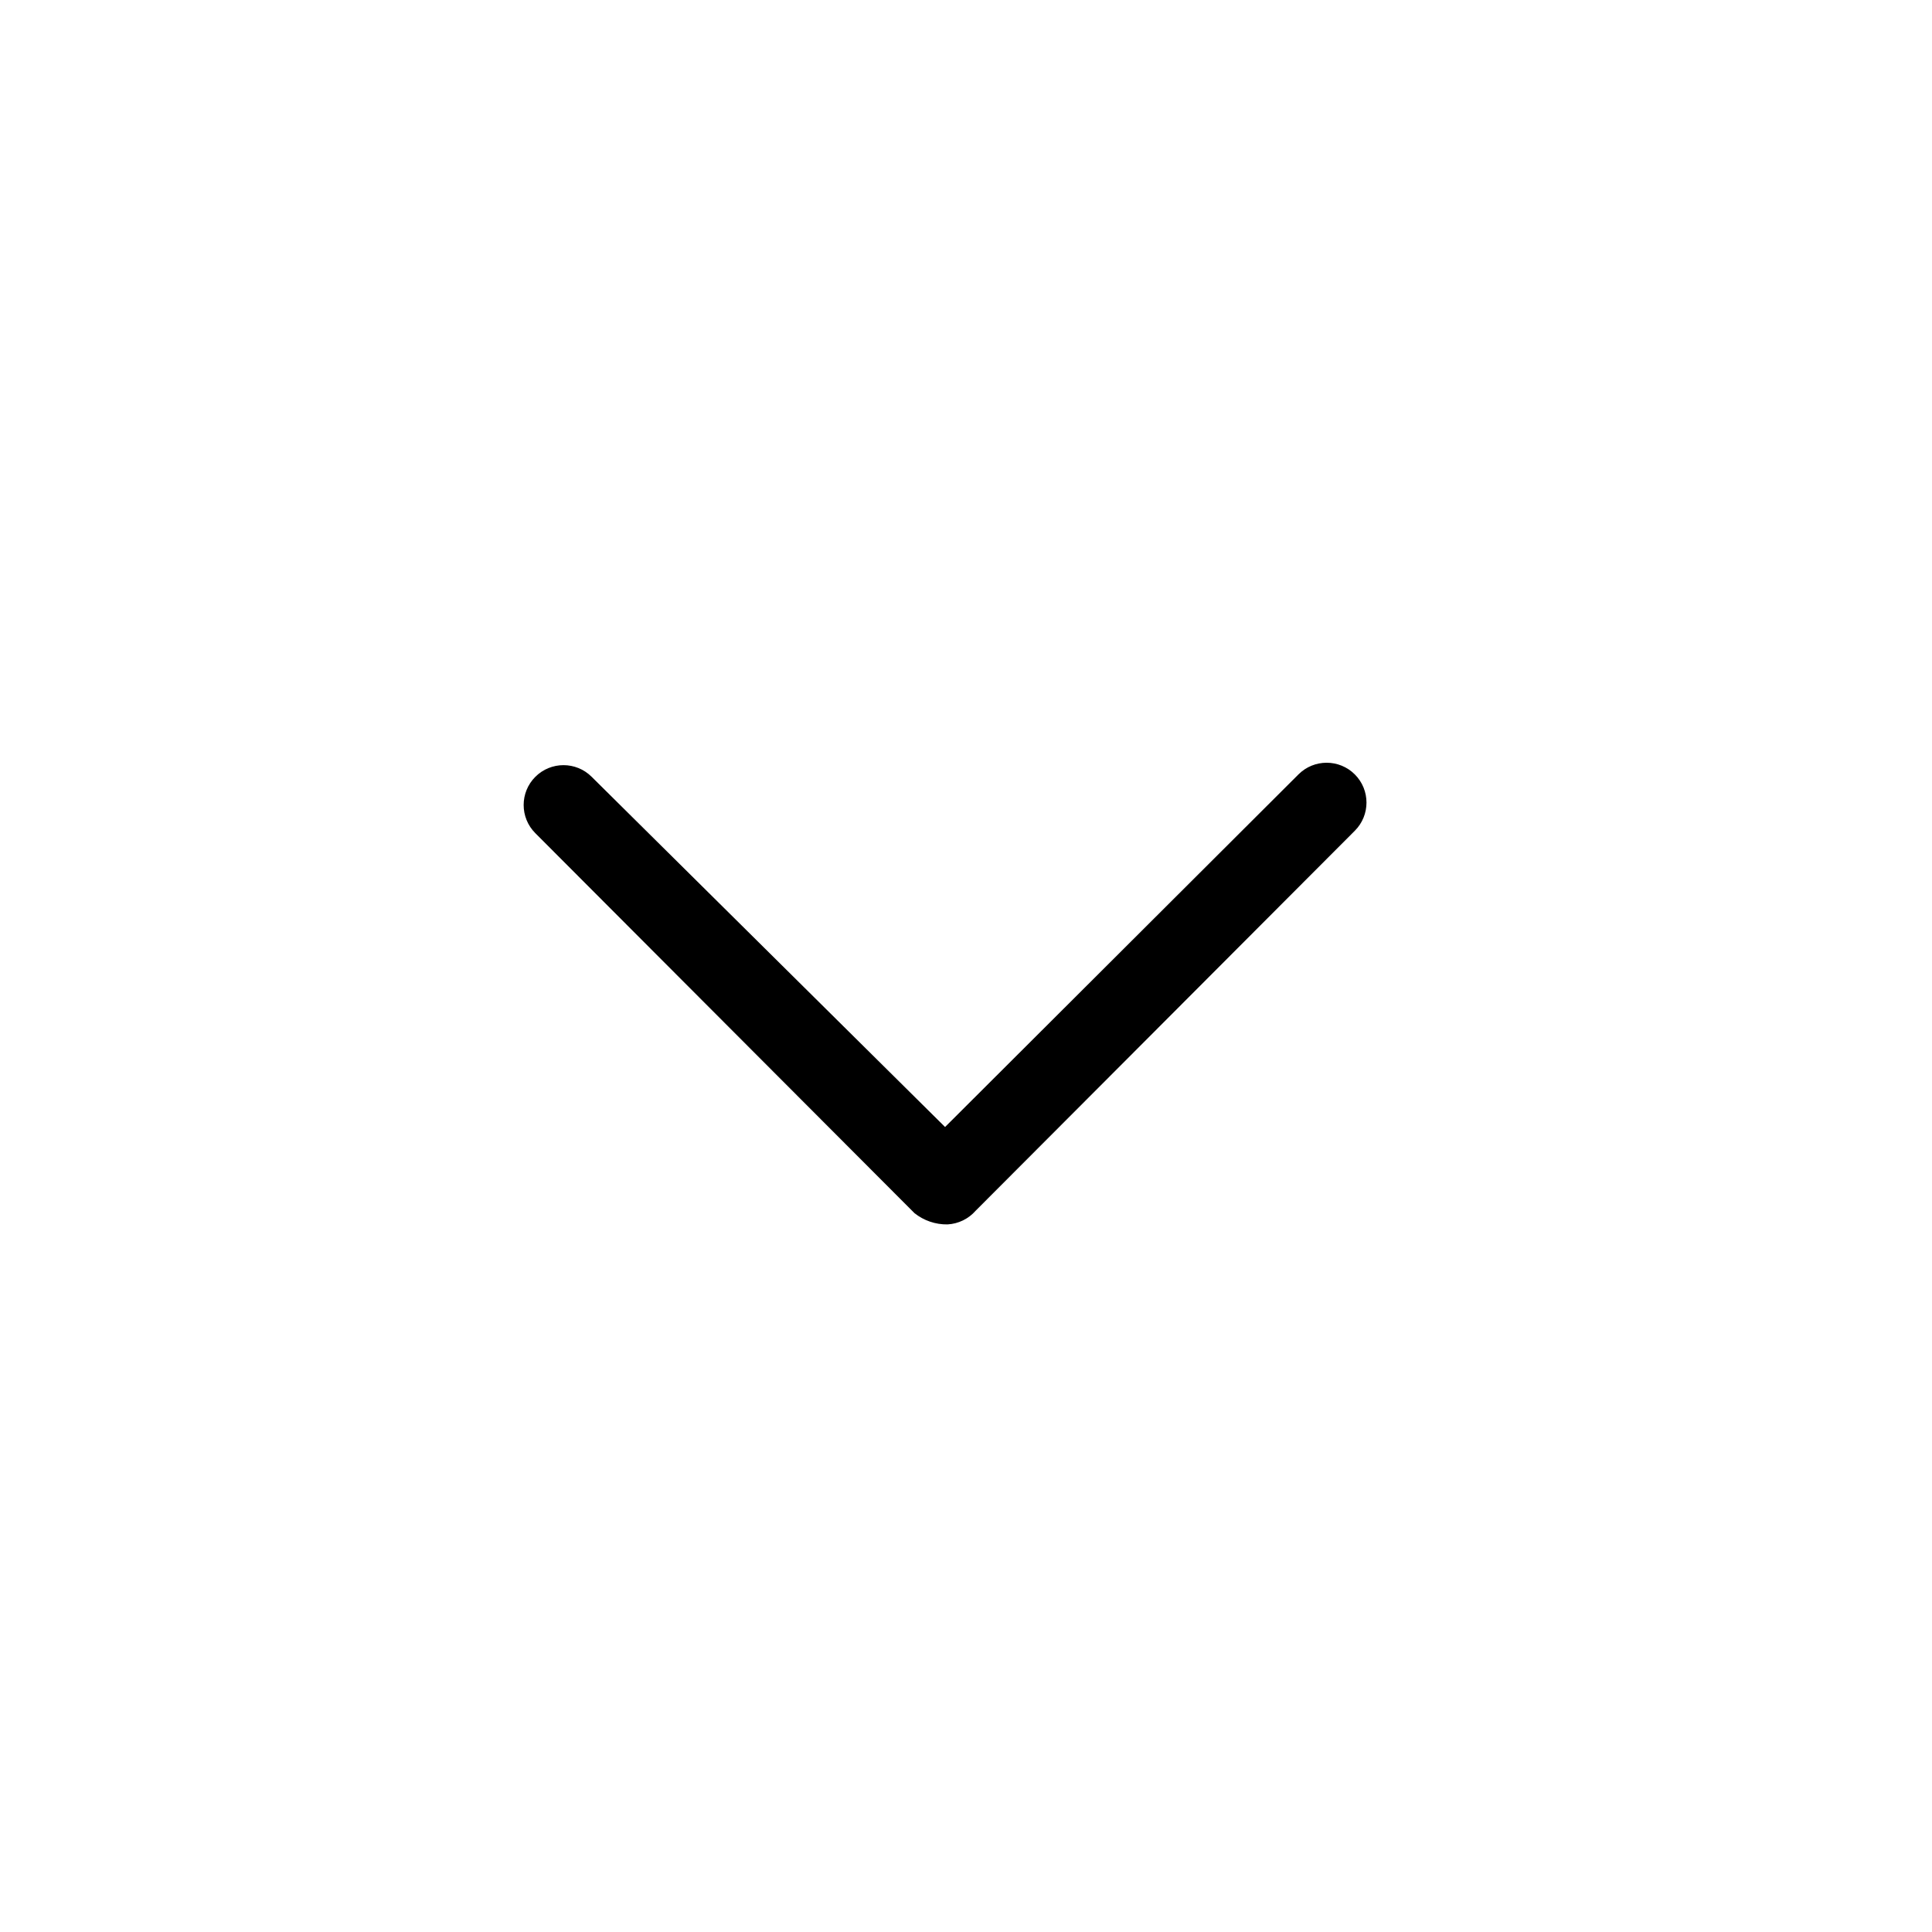
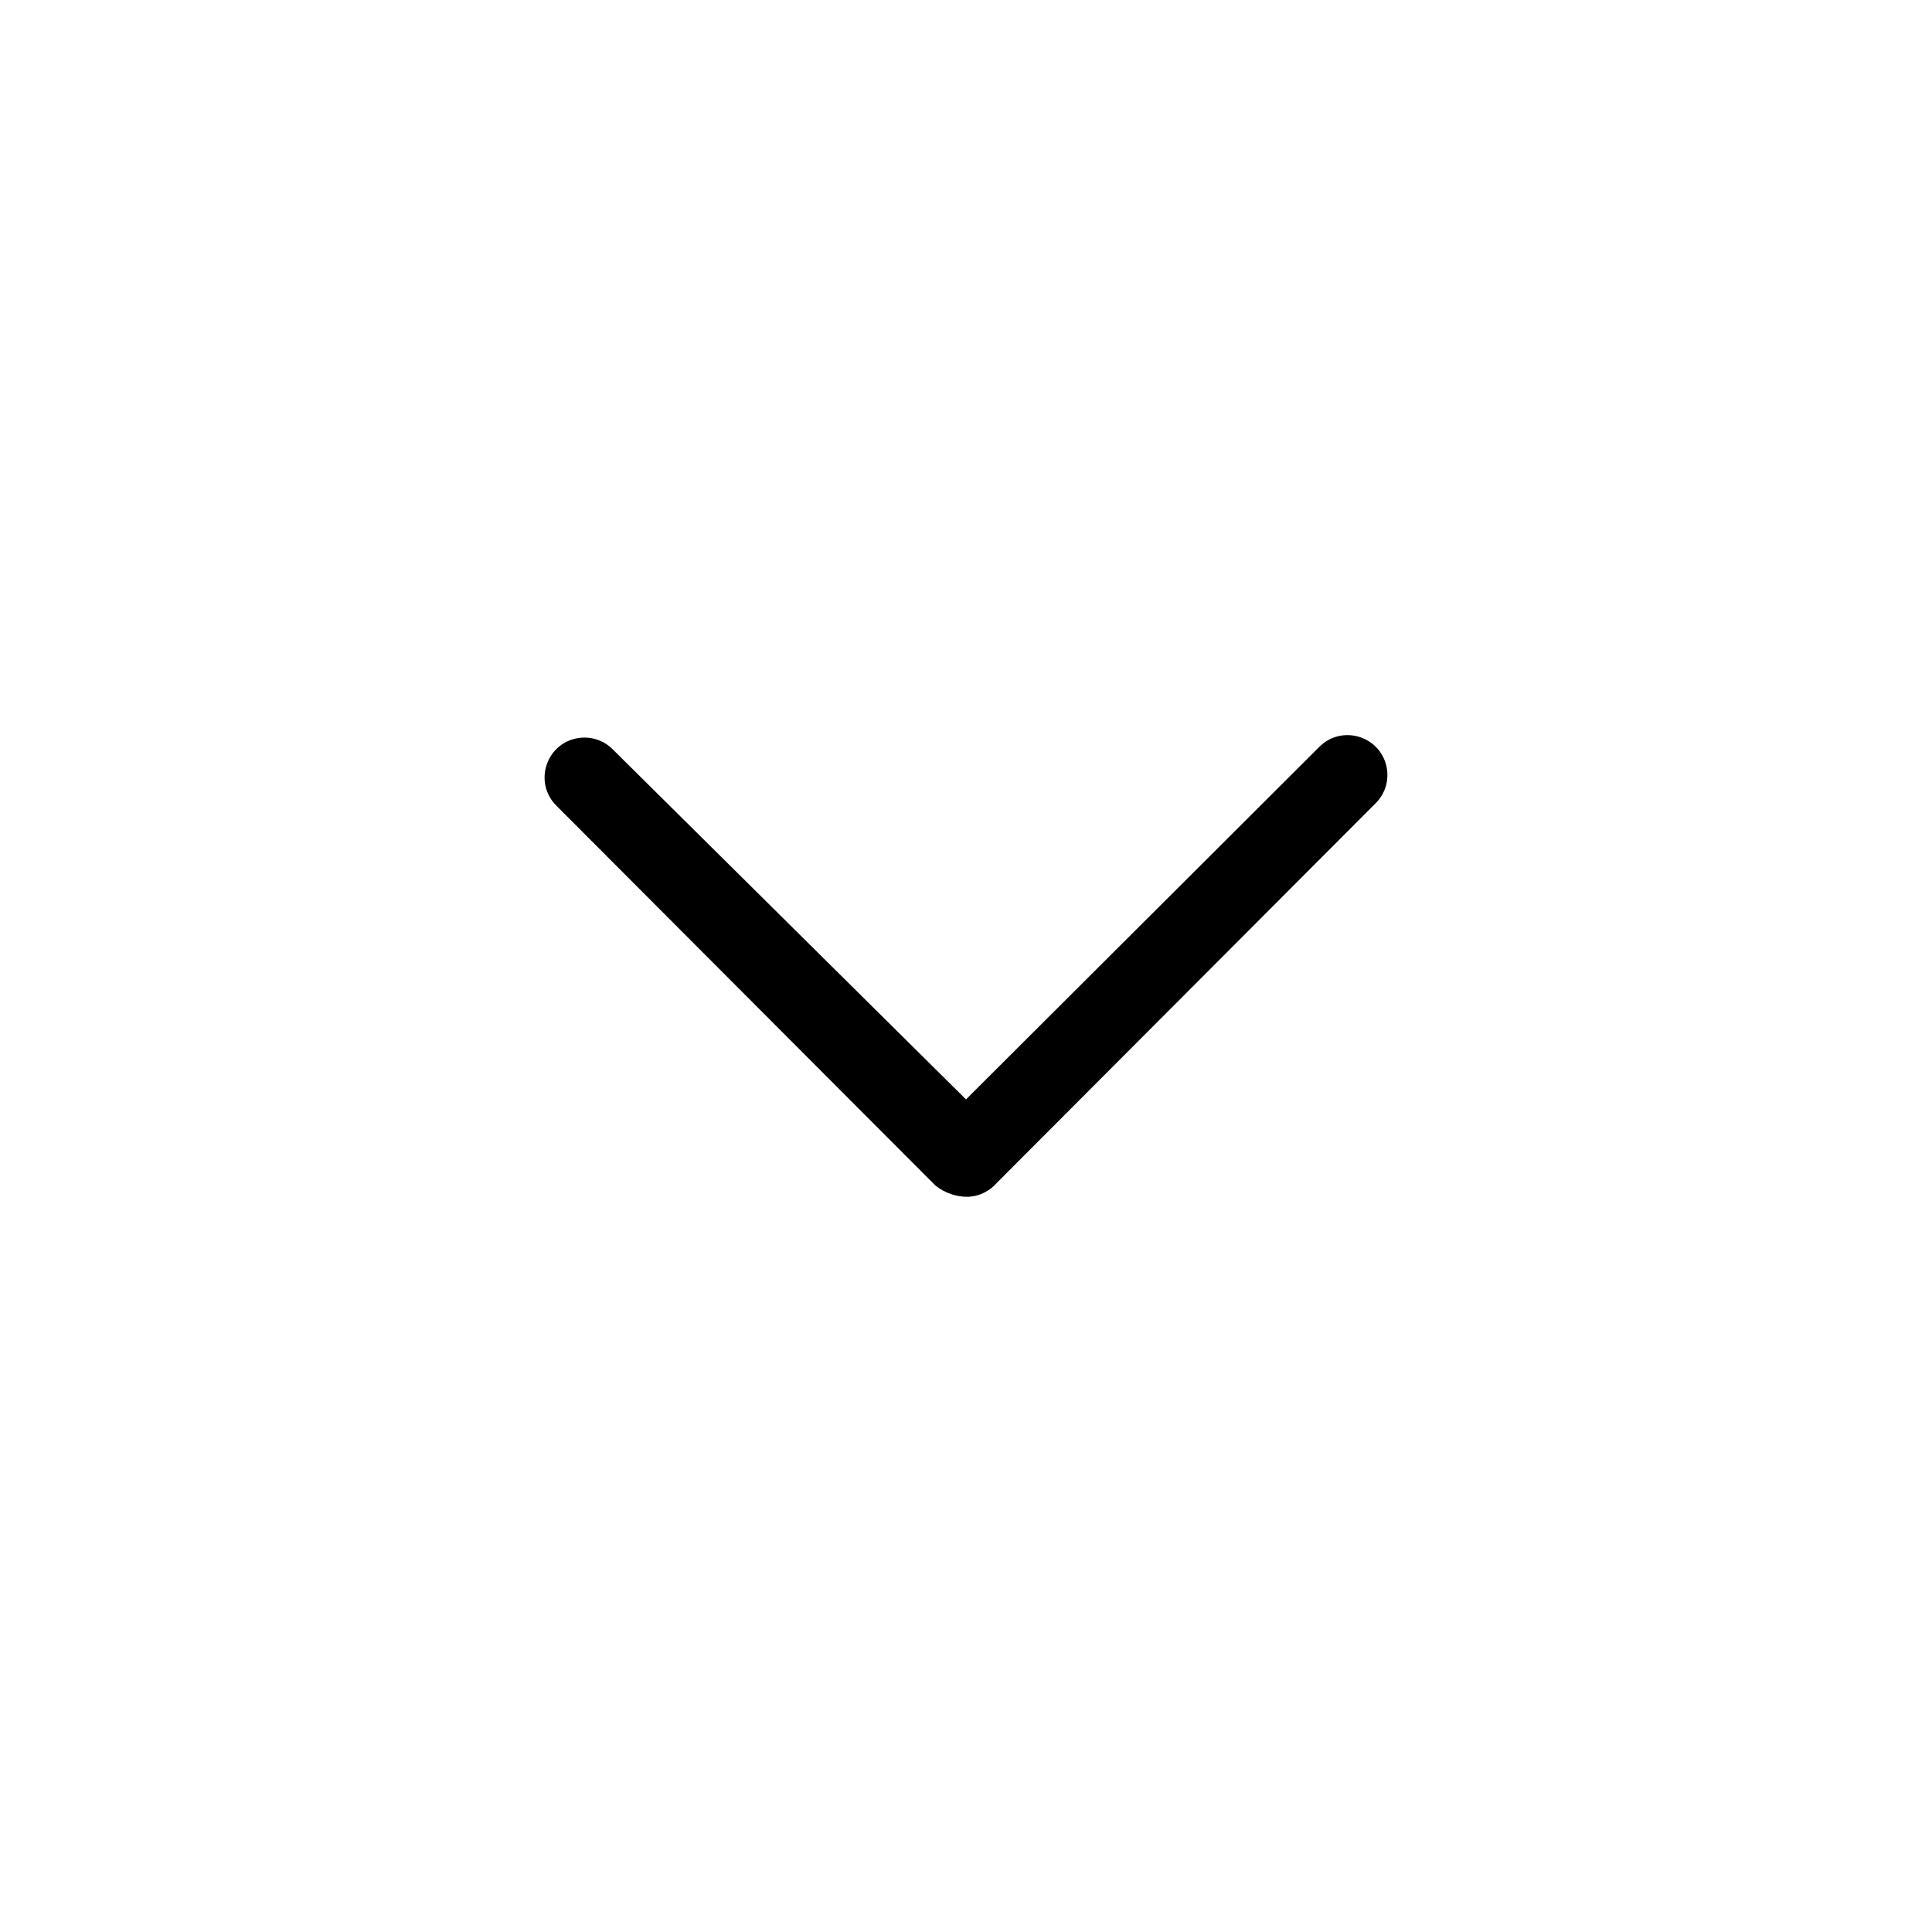
<svg xmlns="http://www.w3.org/2000/svg" viewBox="0 0 24 24">
-   <path d="M11.77 15.21a.64.64 0 01-.41-.14l-4.71-4.72a.49.49 0 01.7-.7L11.74 14l4.39-4.38a.49.49 0 01.7.7l-4.71 4.72a.5.5 0 01-.35.17z" />
+   <path d="M 12.03 14.867 C 11.881 14.87 11.736 14.82 11.62 14.727 L 6.91 10.007 C 6.641 9.738 6.764 9.278 7.132 9.179 C 7.303 9.134 7.485 9.182 7.61 9.307 L 12 13.657 L 16.39 9.277 C 16.659 9.008 17.119 9.131 17.218 9.499 C 17.264 9.67 17.215 9.852 17.09 9.977 L 12.38 14.697 C 12.291 14.799 12.165 14.86 12.03 14.867 Z" />
</svg>
